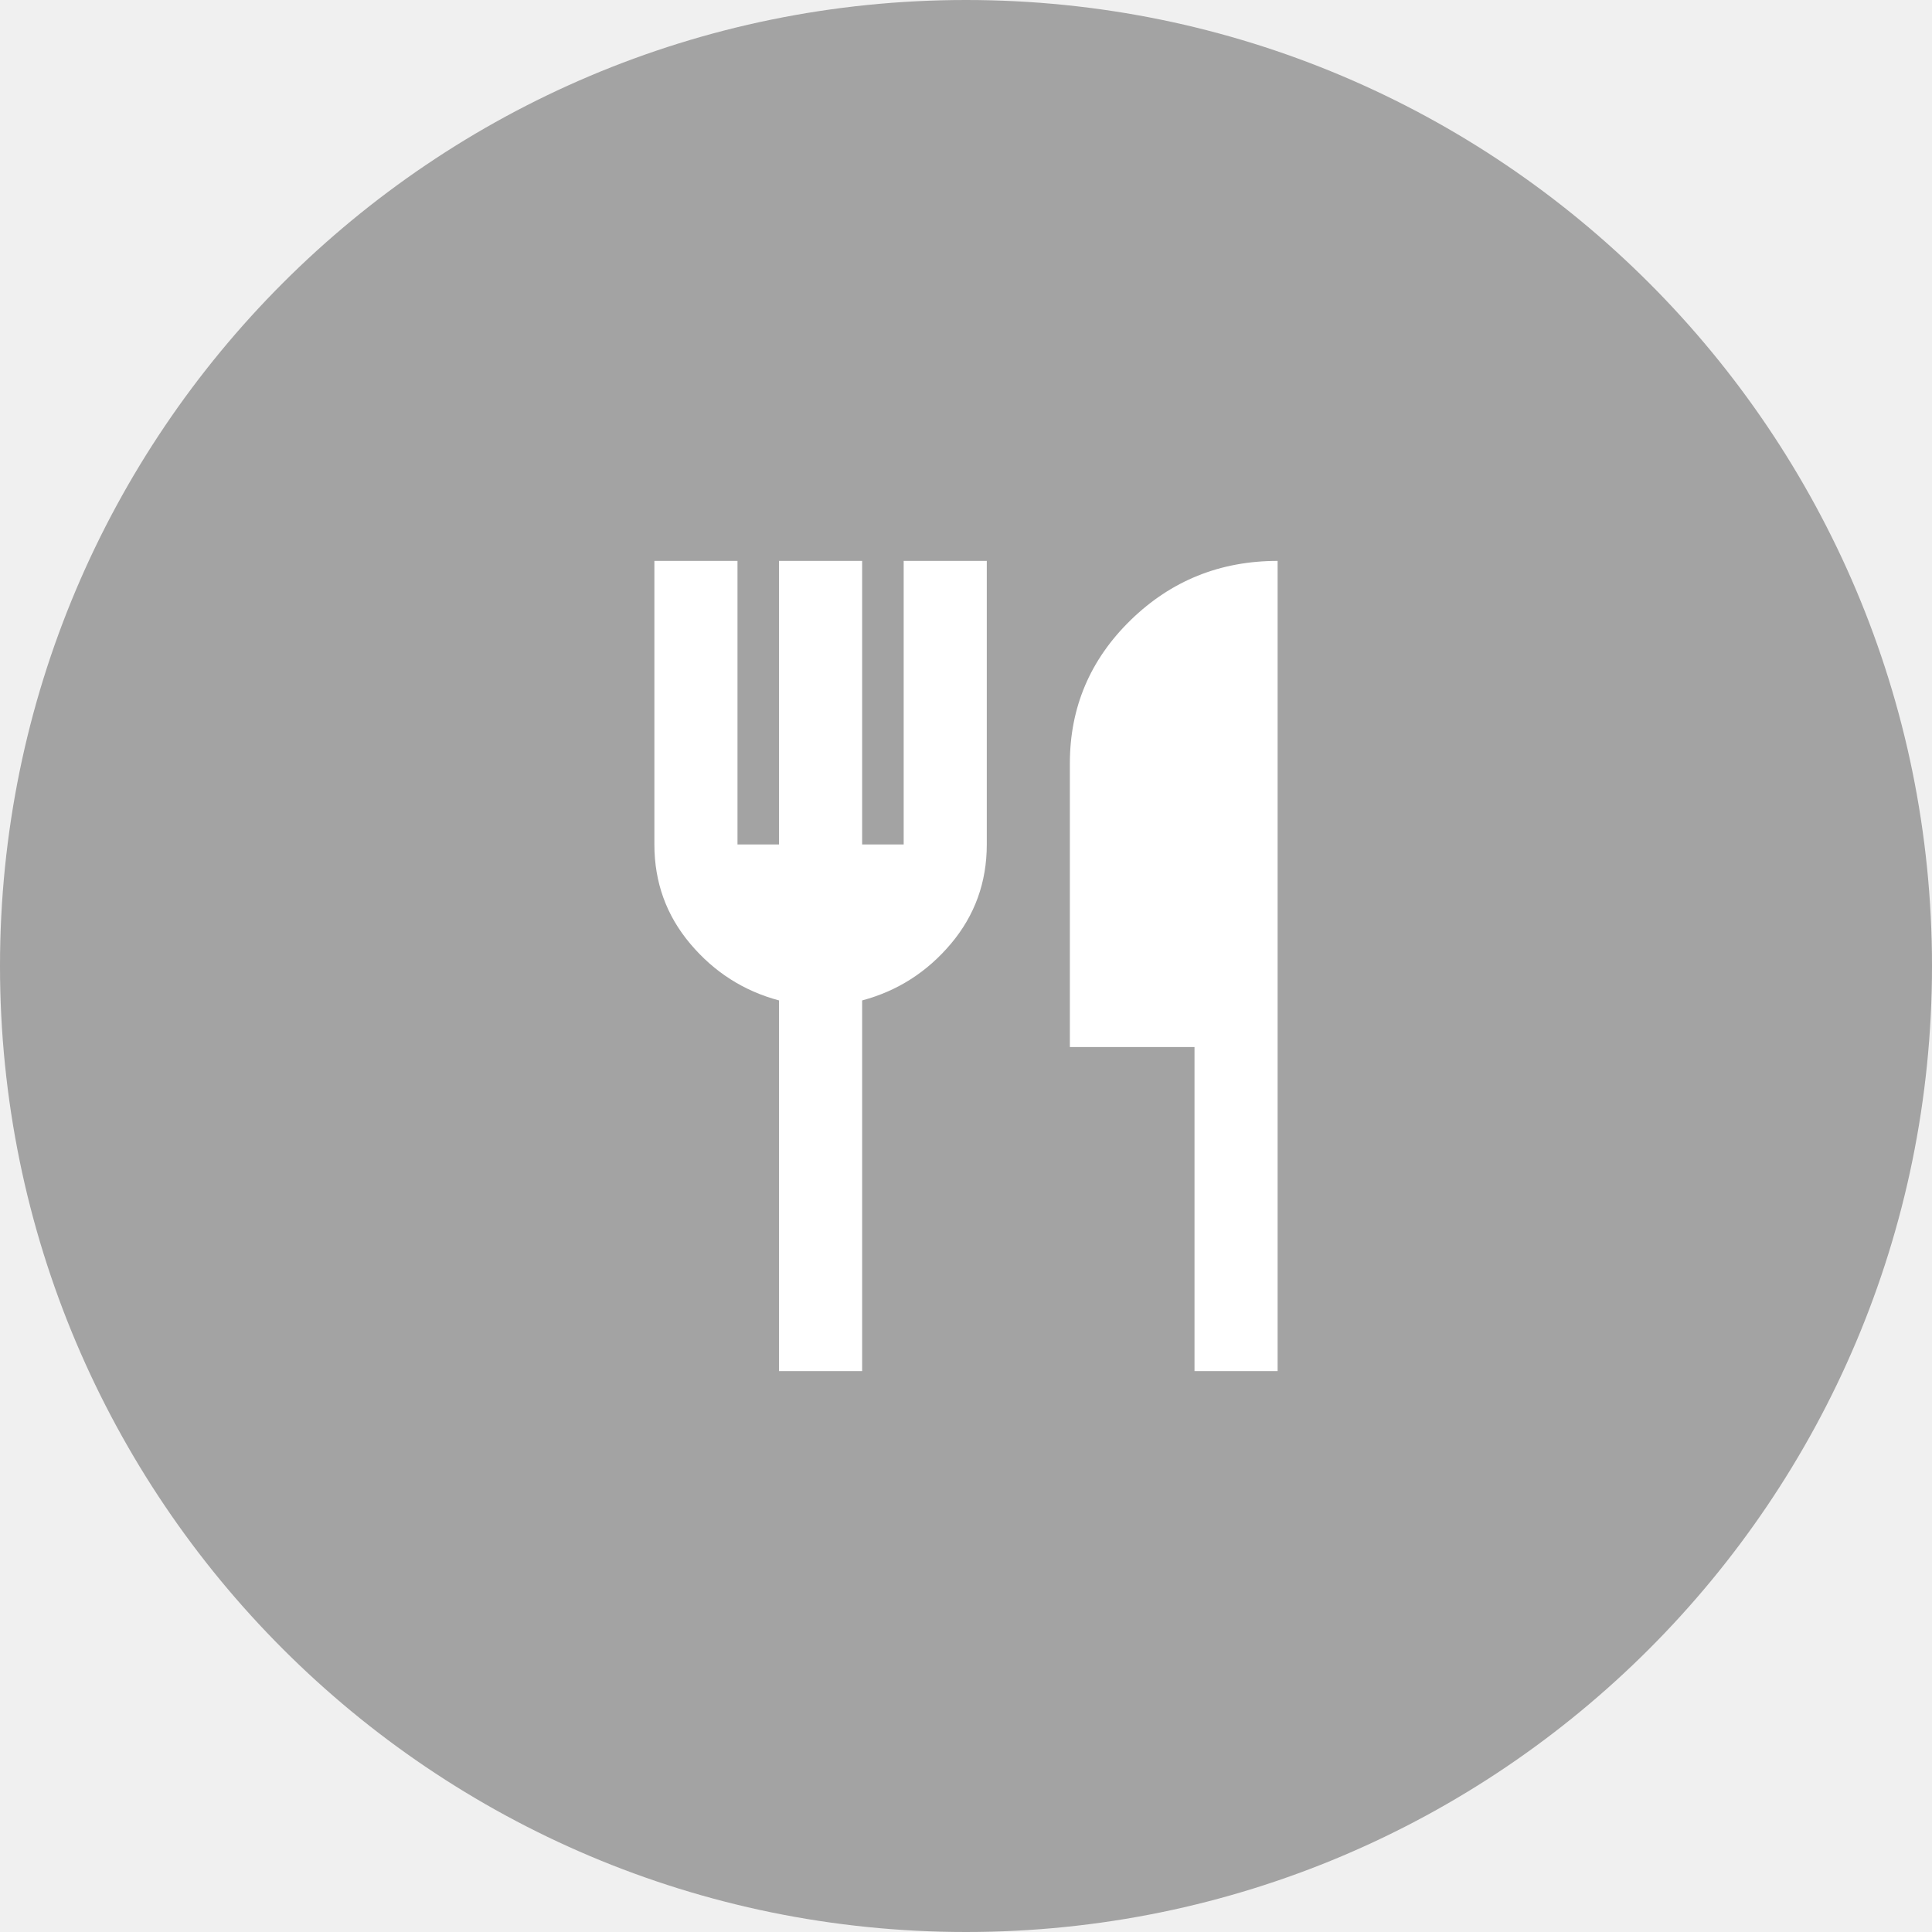
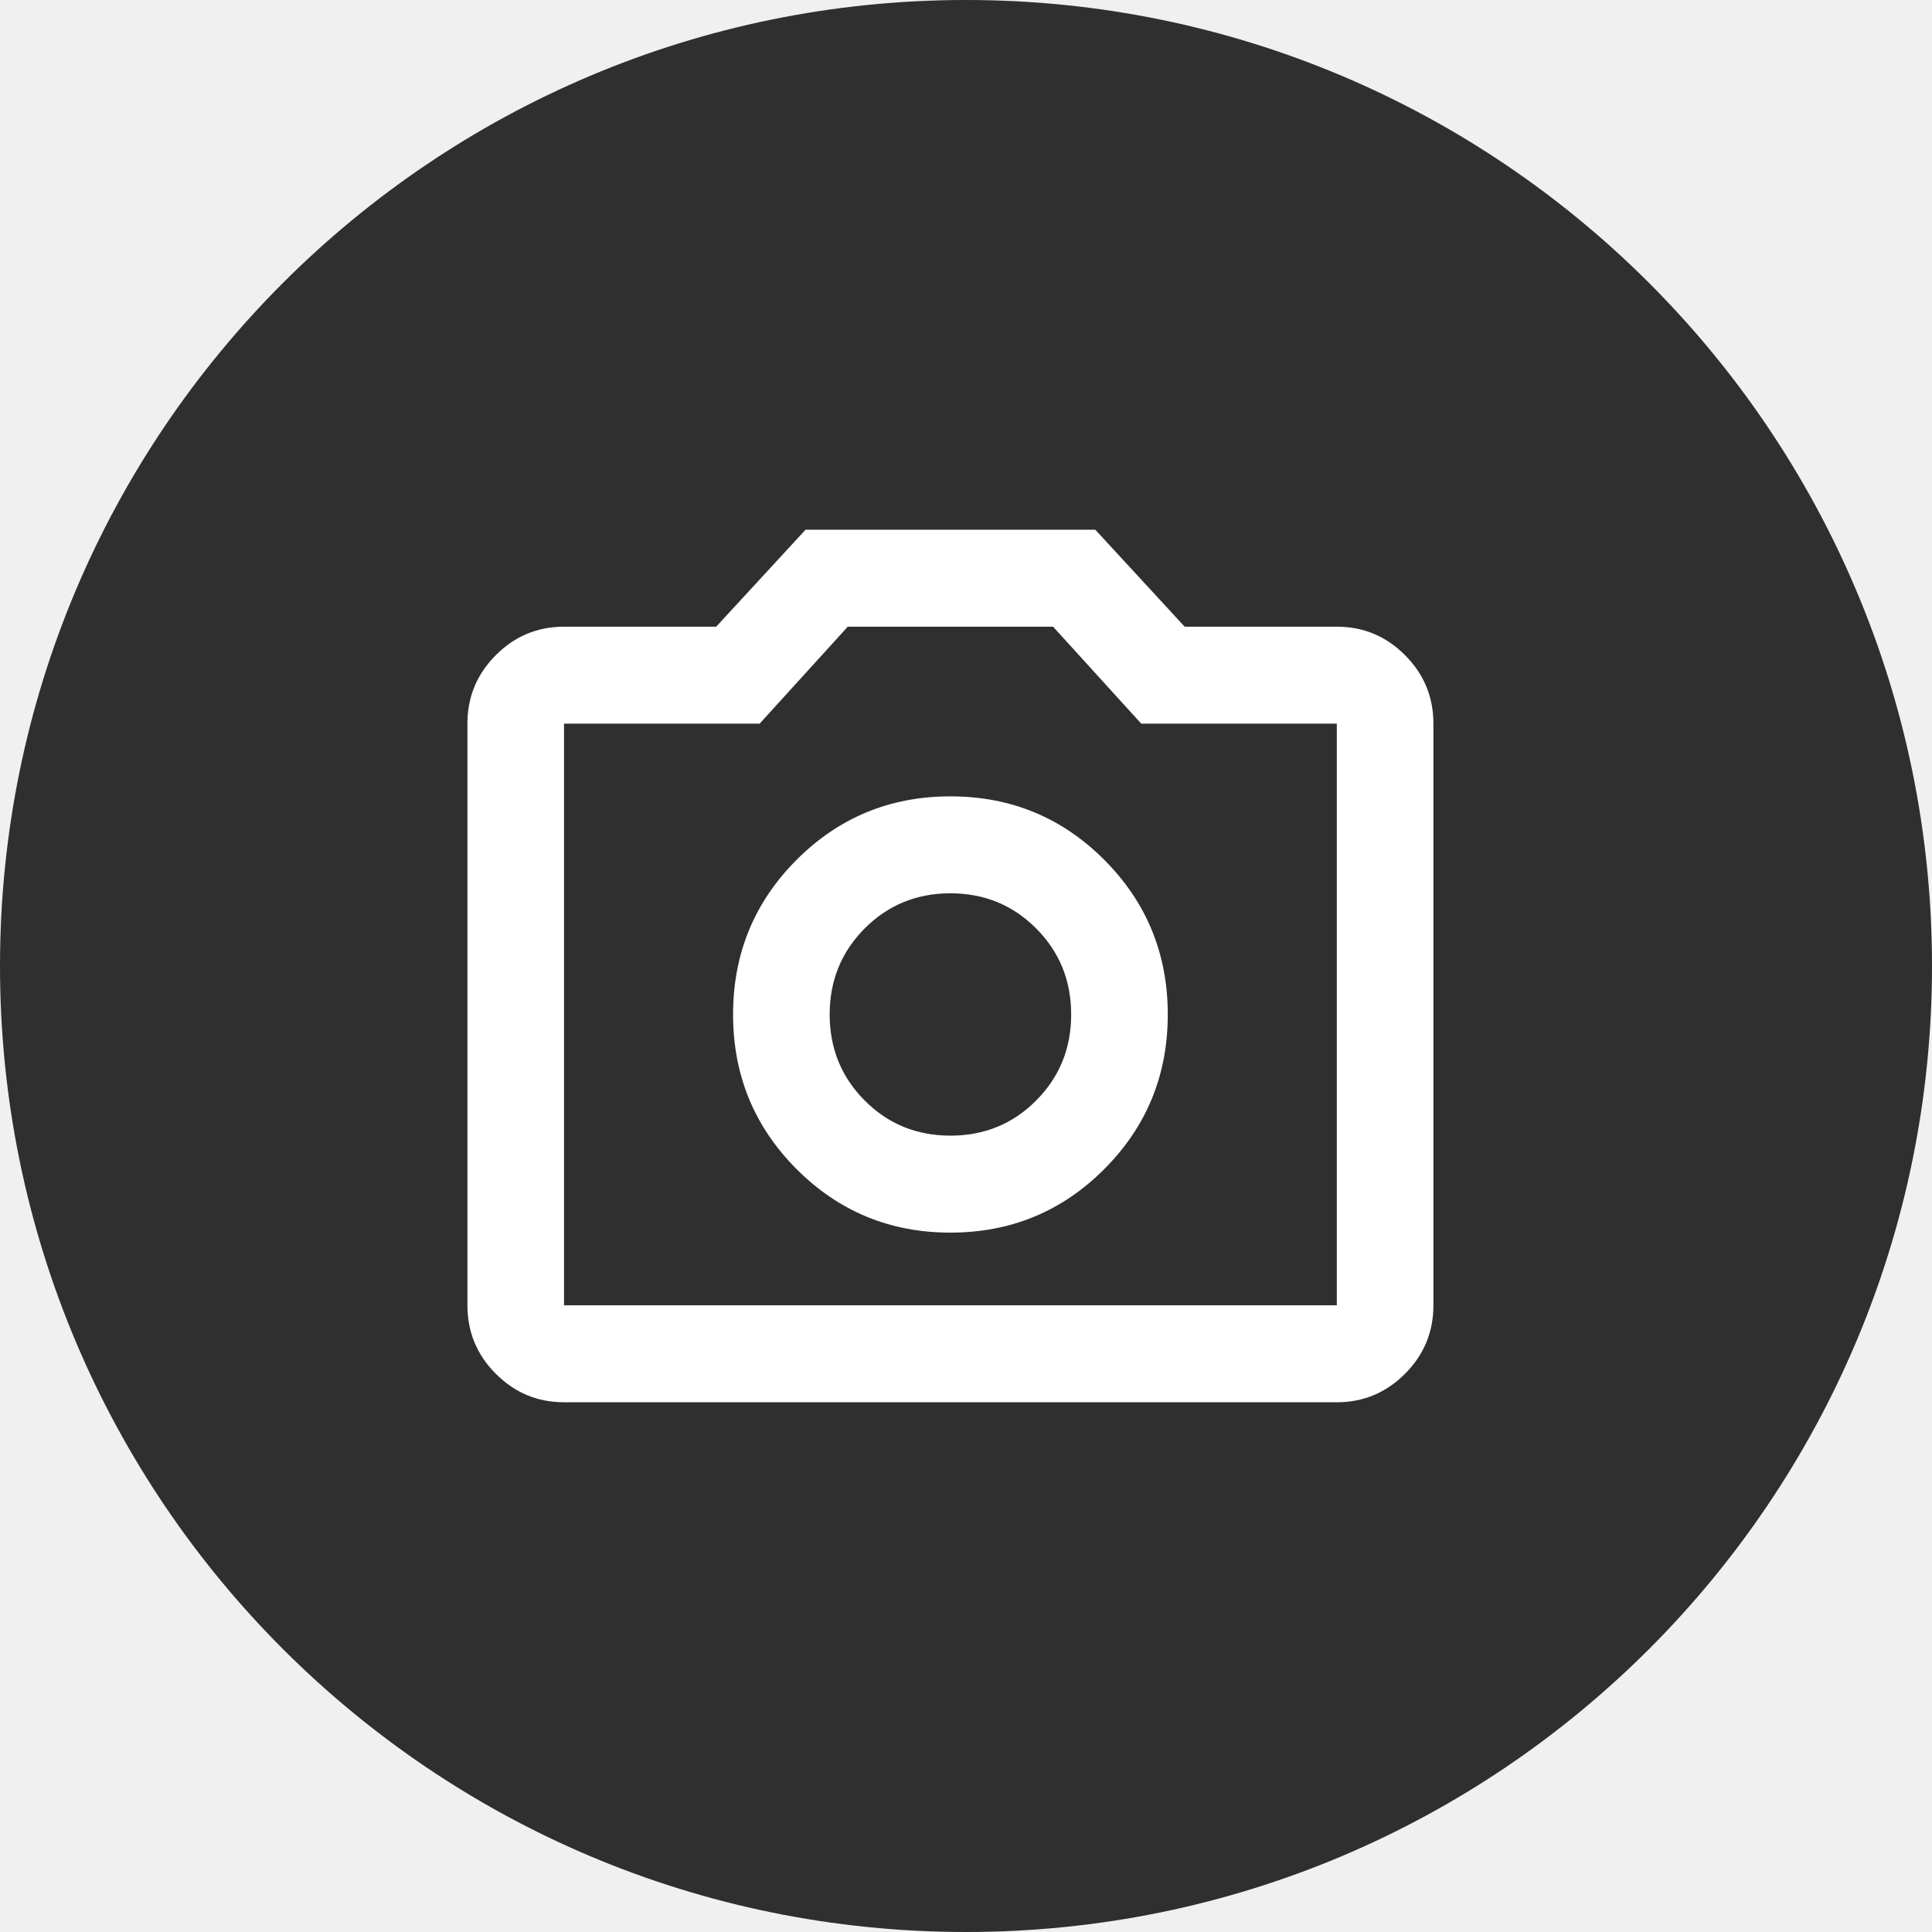
<svg xmlns="http://www.w3.org/2000/svg" width="62" height="62" viewBox="0 0 62 62" fill="none">
-   <circle opacity="0.4" cx="31" cy="31" r="31" fill="#302F2F" />
-   <path d="M25 44V32.105C23.867 31.802 22.917 31.195 22.15 30.285C21.383 29.375 21 28.313 21 27.1V18H23.667V27.1H25V18H27.667V27.1H29V18H31.667V27.1C31.667 28.313 31.283 29.375 30.517 30.285C29.75 31.195 28.8 31.802 27.667 32.105V44H25ZM38.333 44V33.6H34.333V24.5C34.333 22.702 34.983 21.169 36.283 19.901C37.583 18.634 39.156 18 41 18V44H38.333Z" fill="white" />
+   <circle cx="31" cy="31" r="31" fill="#302F2F" />
+   <path d="M30.5 39.556C32.438 39.556 34.084 38.875 35.441 37.514C36.797 36.153 37.475 34.5 37.475 32.556C37.475 30.611 36.797 28.958 35.441 27.597C34.084 26.236 32.438 25.556 30.5 25.556C28.562 25.556 26.916 26.236 25.559 27.597C24.203 28.958 23.525 30.611 23.525 32.556C23.525 34.5 24.203 36.153 25.559 37.514C26.916 38.875 28.562 39.556 30.5 39.556ZM30.5 36.444C29.415 36.444 28.498 36.069 27.749 35.317C27 34.565 26.625 33.644 26.625 32.556C26.625 31.467 27 30.546 27.749 29.794C28.498 29.043 29.415 28.667 30.5 28.667C31.585 28.667 32.502 29.043 33.251 29.794C34 30.546 34.375 31.467 34.375 32.556C34.375 33.644 34 34.565 33.251 35.317C32.502 36.069 31.585 36.444 30.5 36.444ZM18.1 45C17.247 45 16.518 44.695 15.911 44.086C15.303 43.477 15 42.744 15 41.889V23.222C15 22.367 15.303 21.634 15.911 21.025C16.518 20.416 17.247 20.111 18.1 20.111H22.983L25.85 17H35.15L38.017 20.111H42.9C43.752 20.111 44.482 20.416 45.089 21.025C45.697 21.634 46 22.367 46 23.222V41.889C46 42.744 45.697 43.477 45.089 44.086C44.482 44.695 43.752 45 42.9 45H18.1ZM18.1 41.889H42.9V23.222H36.623L33.794 20.111H27.206L24.378 23.222H18.1V41.889Z" fill="white" />
</svg>
